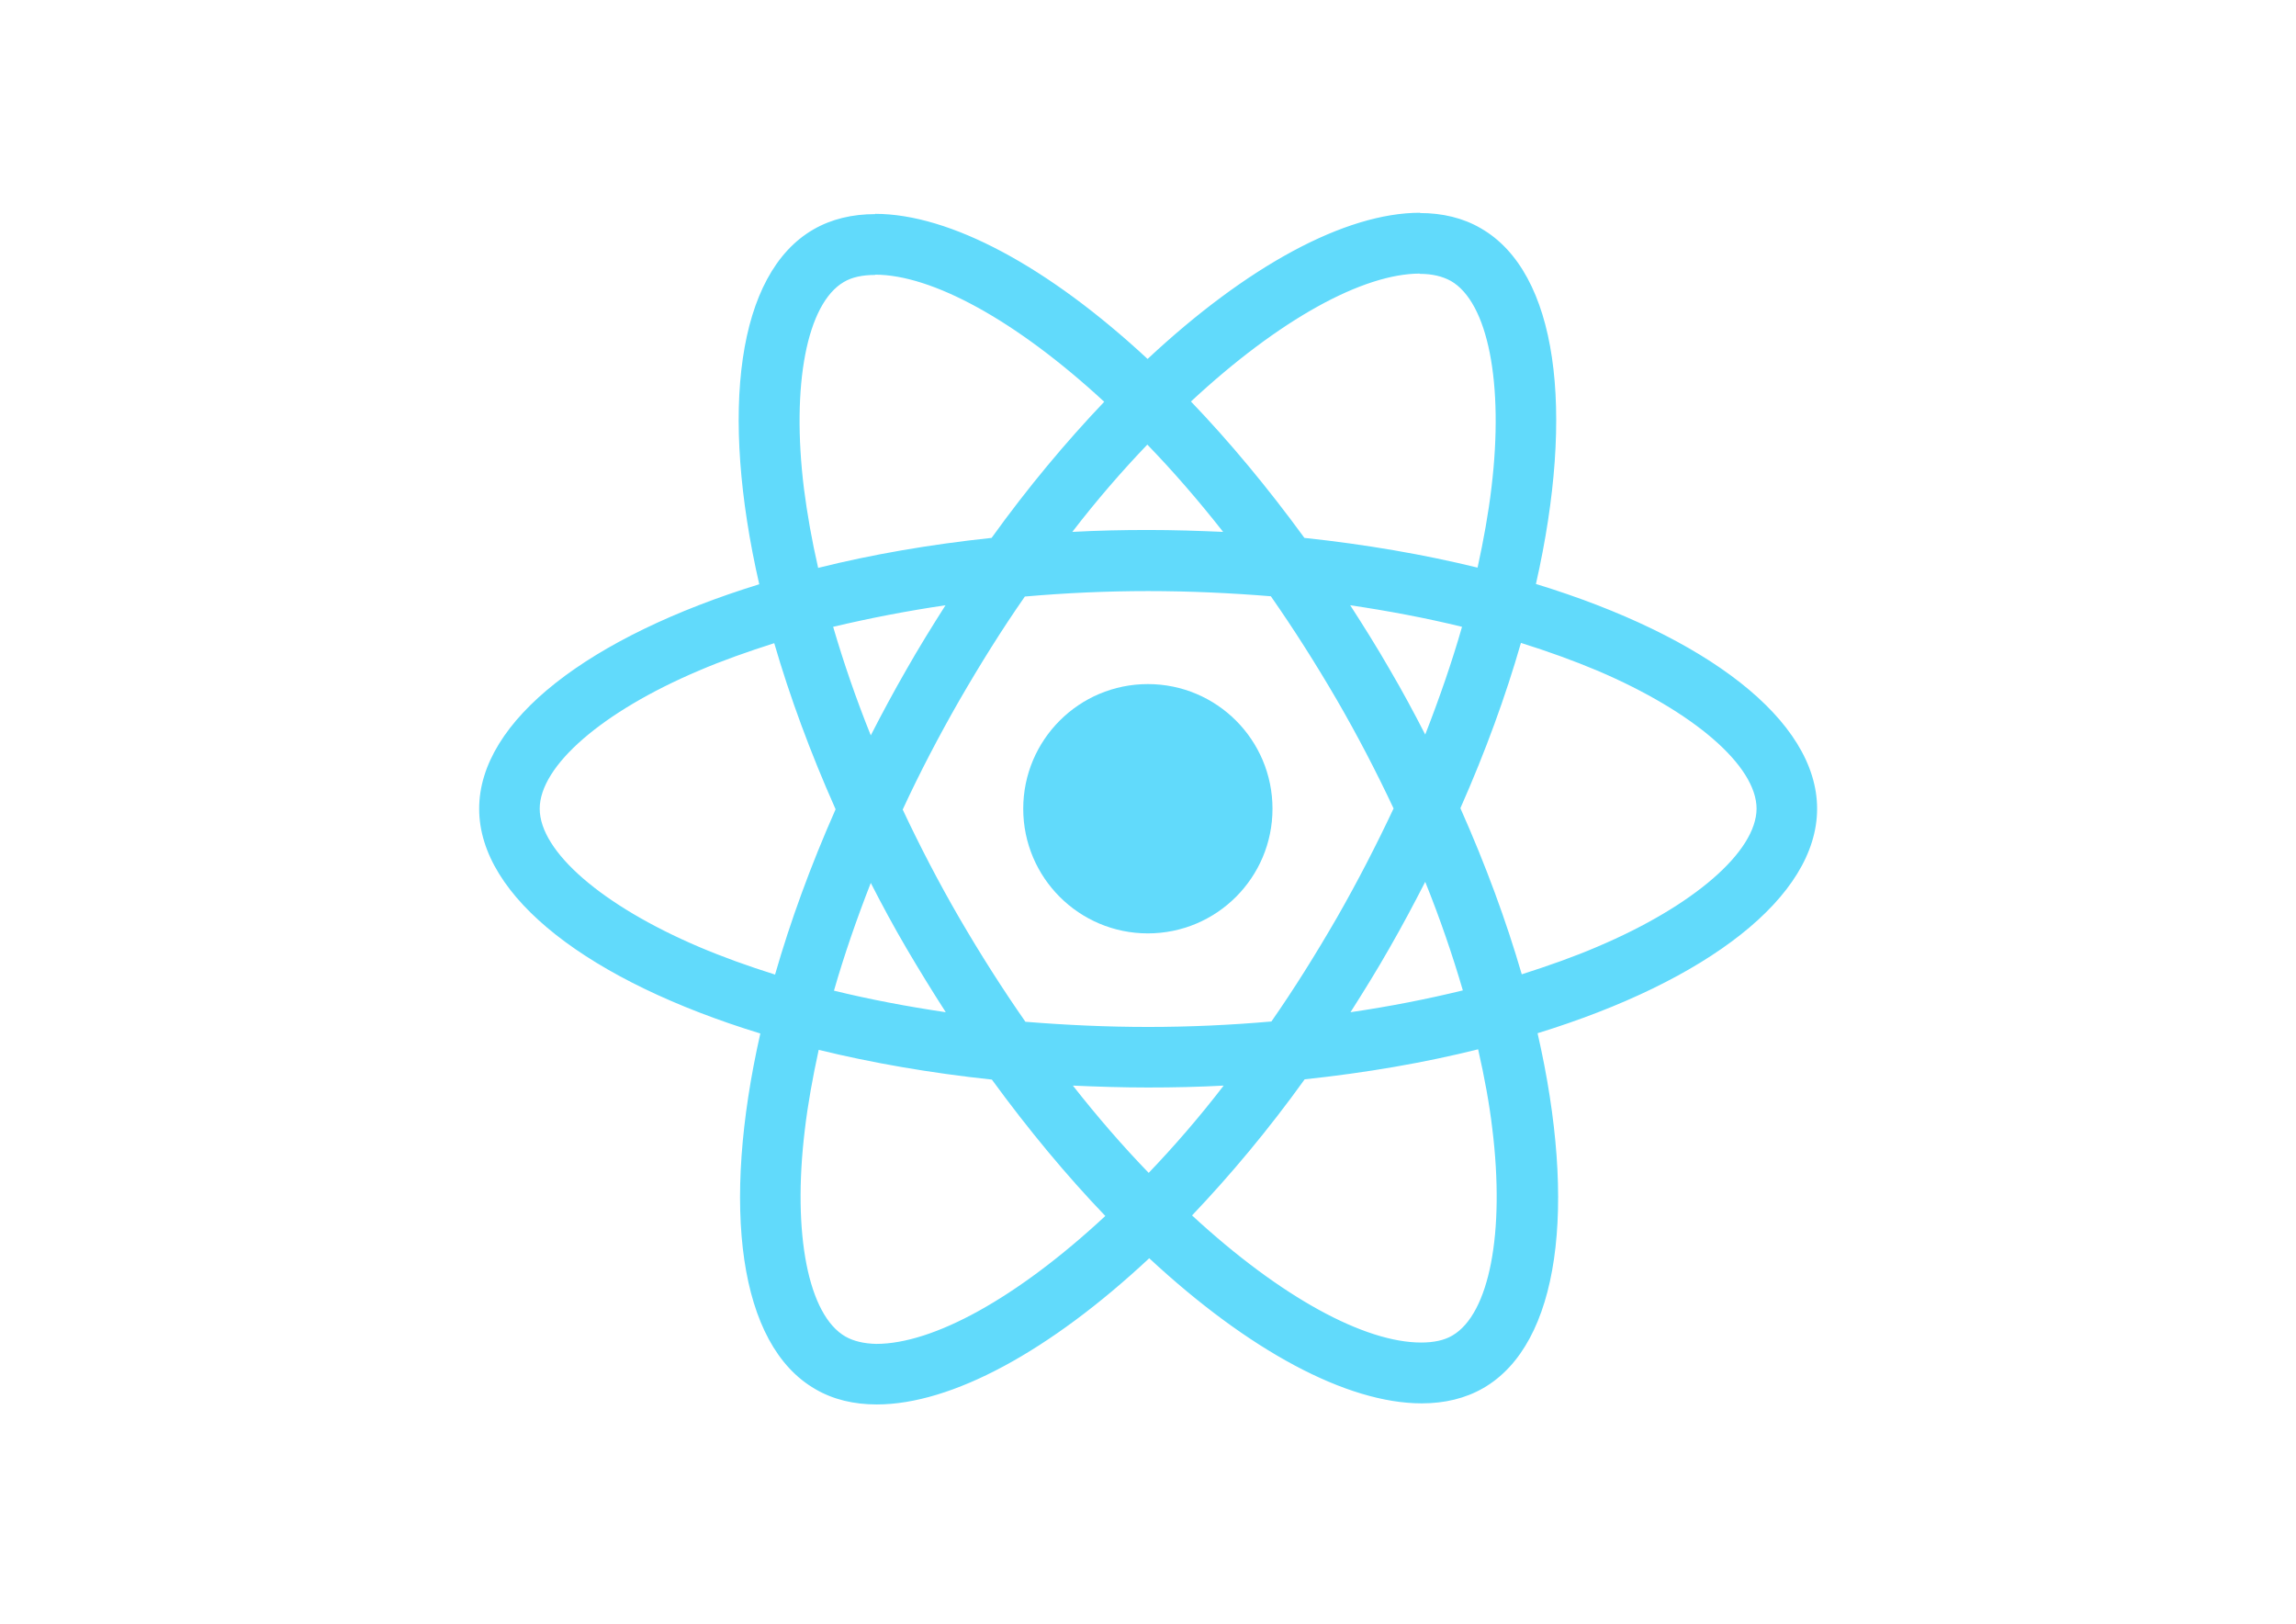
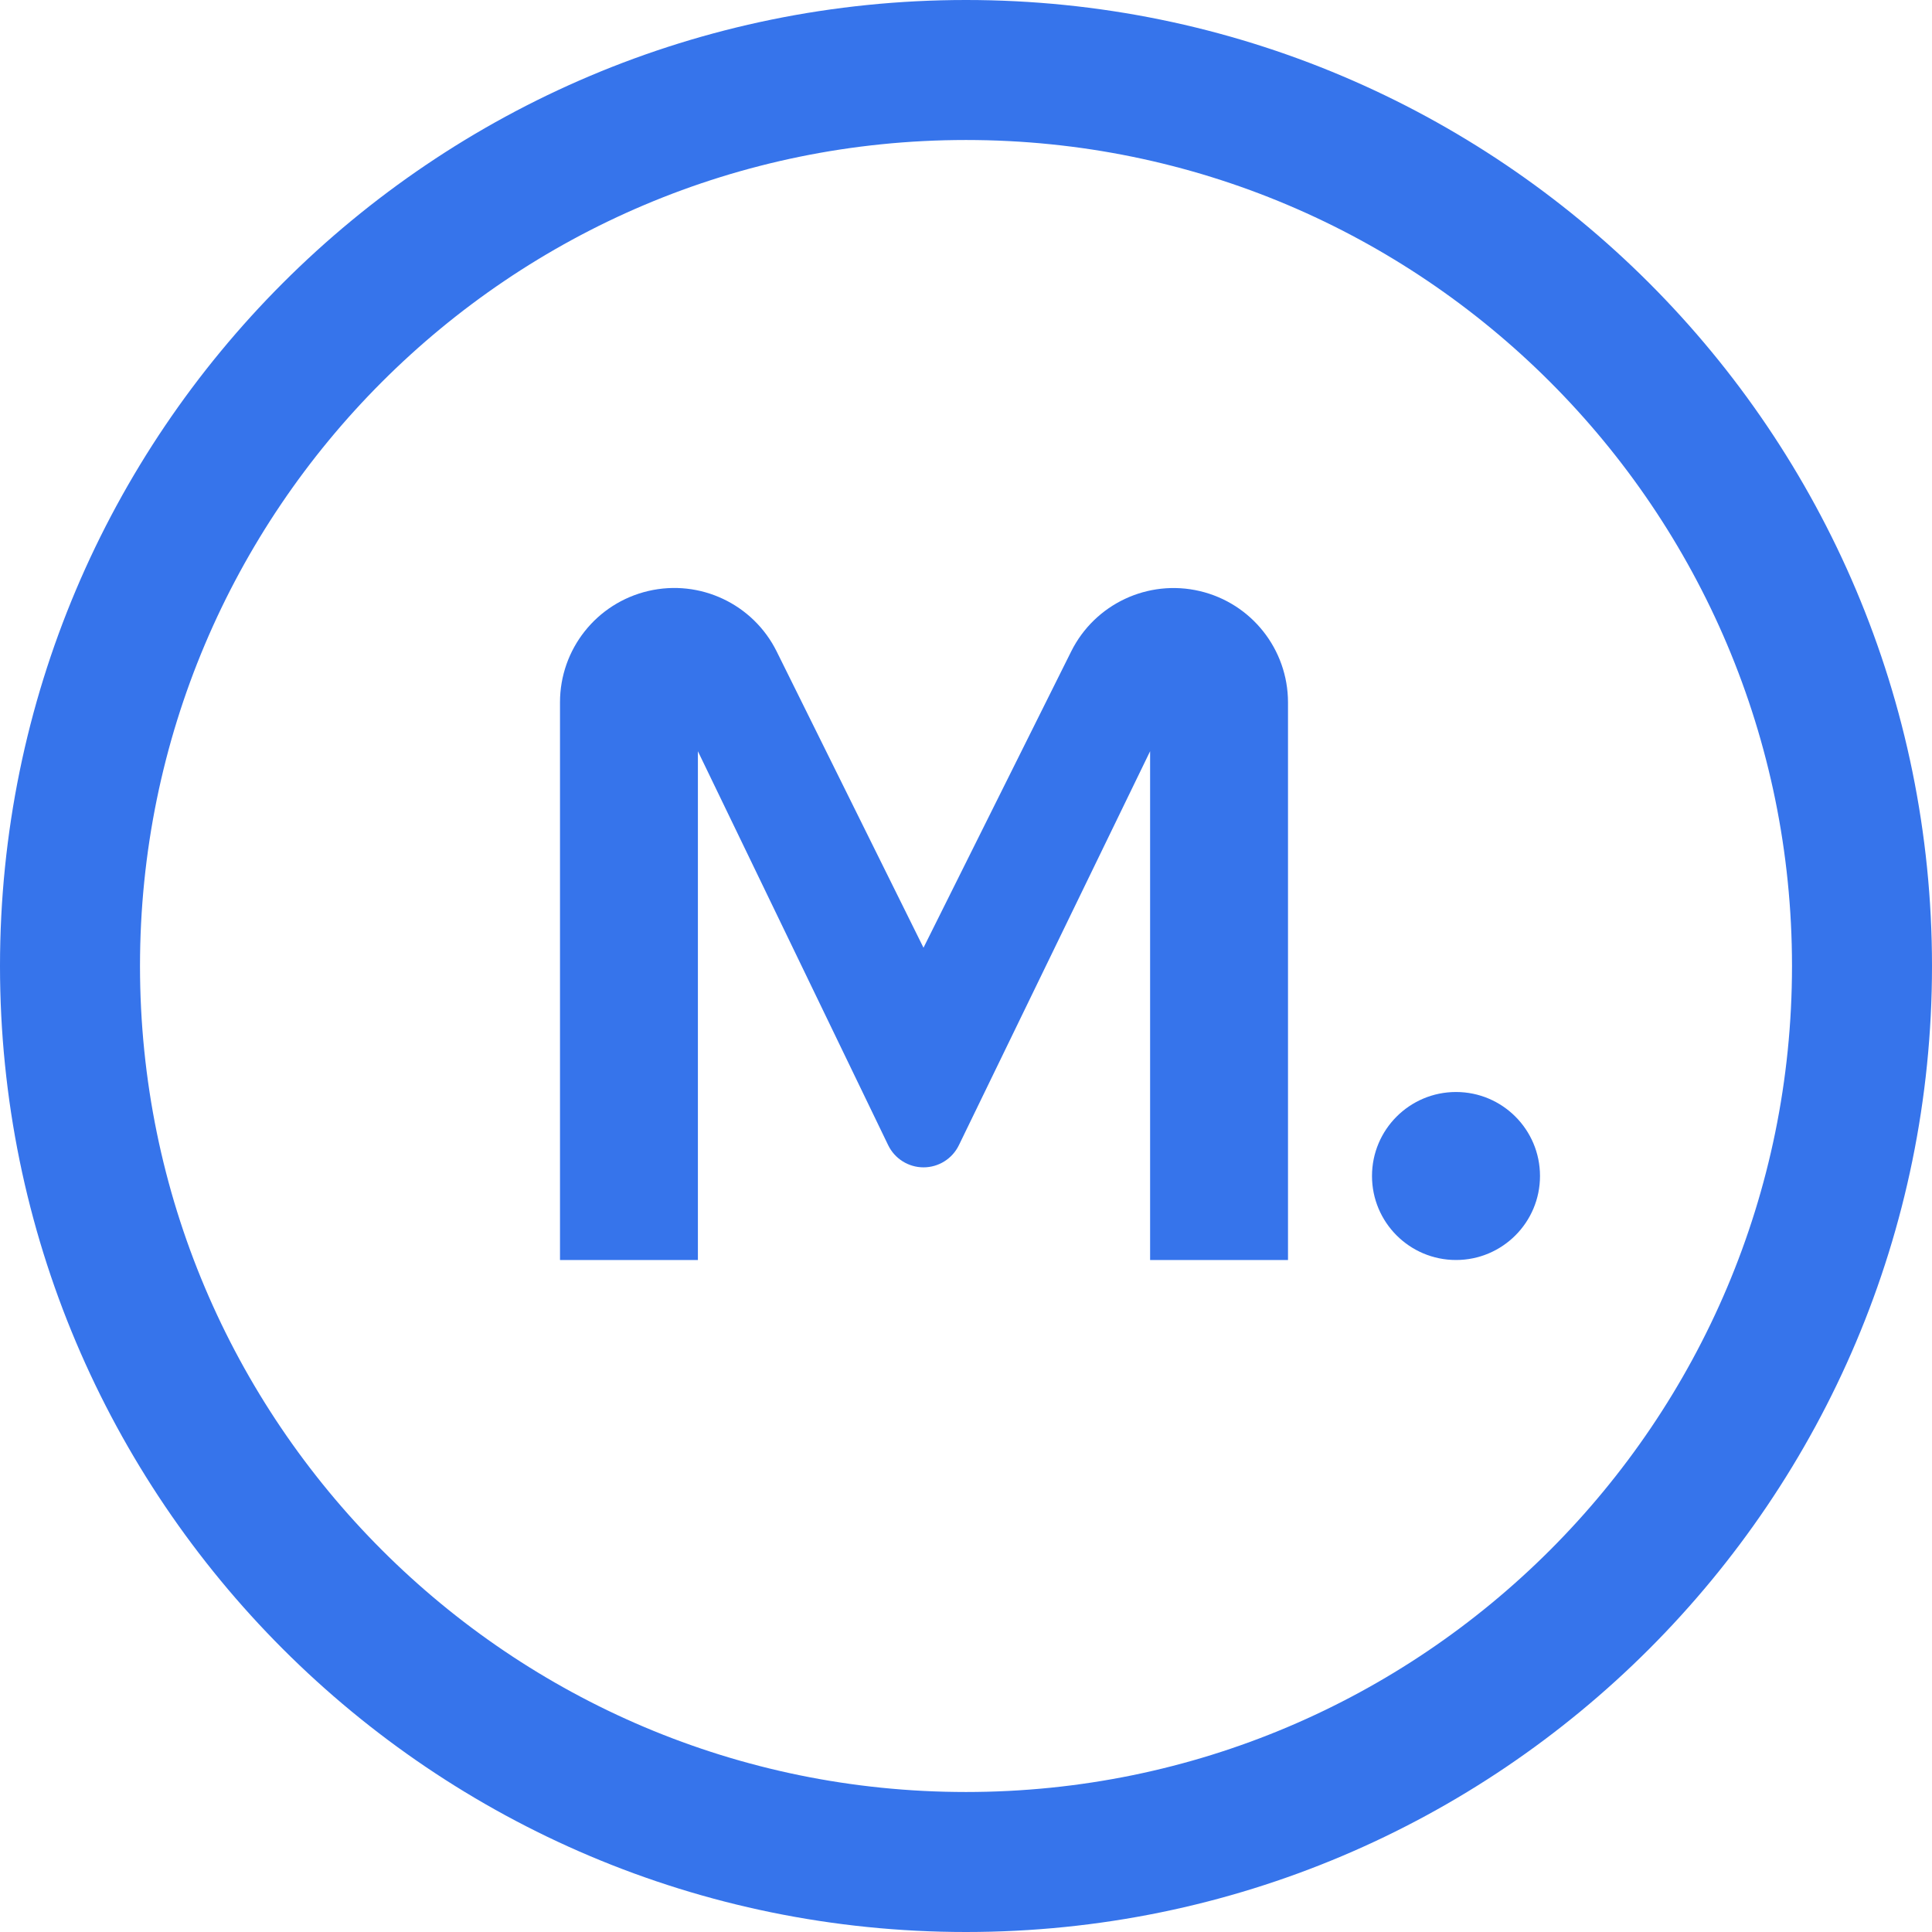
- <svg xmlns="http://www.w3.org/2000/svg" viewBox="0 0 841.9 595.3">
-   <g fill="#61DAFB">
-     <path d="M666.3 296.5c0-32.5-40.7-63.3-103.1-82.4 14.4-63.6 8-114.2-20.2-130.4-6.5-3.8-14.1-5.6-22.4-5.6v22.3c4.6 0 8.3.9 11.4 2.6 13.6 7.8 19.5 37.5 14.9 75.7-1.1 9.4-2.9 19.3-5.1 29.4-19.6-4.8-41-8.5-63.5-10.9-13.5-18.5-27.5-35.3-41.6-50 32.6-30.3 63.2-46.9 84-46.9V78c-27.5 0-63.5 19.6-99.9 53.6-36.4-33.8-72.4-53.2-99.9-53.2v22.3c20.7 0 51.4 16.5 84 46.6-14 14.7-28 31.4-41.3 49.9-22.6 2.4-44 6.1-63.6 11-2.3-10-4-19.7-5.2-29-4.7-38.2 1.1-67.9 14.6-75.8 3-1.8 6.9-2.6 11.5-2.6V78.5c-8.4 0-16 1.8-22.6 5.6-28.1 16.2-34.4 66.7-19.9 130.1-62.2 19.2-102.7 49.9-102.7 82.3 0 32.5 40.7 63.3 103.1 82.4-14.4 63.6-8 114.2 20.2 130.4 6.5 3.8 14.1 5.6 22.5 5.6 27.5 0 63.5-19.6 99.9-53.6 36.4 33.8 72.4 53.2 99.9 53.2 8.4 0 16-1.8 22.6-5.6 28.1-16.2 34.4-66.7 19.9-130.1 62-19.1 102.5-49.9 102.5-82.3zm-130.2-66.7c-3.7 12.9-8.3 26.2-13.5 39.5-4.1-8-8.4-16-13.1-24-4.6-8-9.5-15.8-14.4-23.4 14.2 2.1 27.9 4.7 41 7.9zm-45.8 106.5c-7.8 13.5-15.8 26.3-24.1 38.2-14.9 1.3-30 2-45.2 2-15.1 0-30.2-.7-45-1.9-8.3-11.9-16.4-24.6-24.2-38-7.6-13.1-14.5-26.4-20.8-39.8 6.2-13.4 13.2-26.8 20.7-39.9 7.8-13.5 15.8-26.3 24.1-38.2 14.9-1.3 30-2 45.2-2 15.1 0 30.2.7 45 1.9 8.3 11.9 16.4 24.6 24.2 38 7.6 13.1 14.5 26.4 20.8 39.8-6.3 13.4-13.2 26.8-20.7 39.9zm32.3-13c5.4 13.4 10 26.8 13.8 39.8-13.1 3.2-26.9 5.9-41.2 8 4.9-7.7 9.8-15.6 14.4-23.7 4.6-8 8.9-16.1 13-24.1zM421.2 430c-9.3-9.6-18.6-20.3-27.8-32 9 .4 18.2.7 27.5.7 9.4 0 18.7-.2 27.8-.7-9 11.7-18.3 22.4-27.5 32zm-74.4-58.9c-14.2-2.1-27.9-4.7-41-7.9 3.7-12.9 8.3-26.2 13.5-39.5 4.1 8 8.4 16 13.1 24 4.7 8 9.5 15.8 14.4 23.4zM420.7 163c9.3 9.6 18.6 20.3 27.8 32-9-.4-18.2-.7-27.5-.7-9.4 0-18.7.2-27.8.7 9-11.7 18.3-22.4 27.5-32zm-74 58.9c-4.9 7.7-9.8 15.6-14.4 23.7-4.6 8-8.9 16-13 24-5.4-13.4-10-26.8-13.8-39.8 13.1-3.1 26.9-5.8 41.2-7.9zm-90.5 125.2c-35.4-15.1-58.3-34.9-58.3-50.6 0-15.7 22.9-35.6 58.3-50.6 8.6-3.7 18-7 27.7-10.1 5.7 19.6 13.2 40 22.5 60.9-9.2 20.8-16.6 41.1-22.2 60.6-9.9-3.1-19.3-6.5-28-10.2zM310 490c-13.6-7.8-19.5-37.5-14.9-75.7 1.1-9.4 2.9-19.3 5.1-29.4 19.6 4.8 41 8.5 63.5 10.9 13.5 18.5 27.5 35.3 41.6 50-32.6 30.3-63.2 46.9-84 46.9-4.5-.1-8.3-1-11.3-2.7zm237.2-76.2c4.7 38.2-1.1 67.9-14.6 75.8-3 1.8-6.9 2.6-11.5 2.6-20.7 0-51.4-16.5-84-46.6 14-14.7 28-31.4 41.3-49.9 22.6-2.4 44-6.1 63.6-11 2.3 10.1 4.1 19.8 5.2 29.1zm38.5-66.7c-8.6 3.7-18 7-27.7 10.1-5.7-19.6-13.2-40-22.5-60.9 9.2-20.8 16.6-41.1 22.2-60.6 9.9 3.1 19.3 6.5 28.1 10.2 35.4 15.1 58.3 34.9 58.3 50.6-.1 15.7-23 35.6-58.4 50.6zM320.8 78.4z" />
-     <circle cx="420.9" cy="296.5" r="45.7" />
-     <path d="M520.5 78.1z" />
-   </g>
+ <svg xmlns="http://www.w3.org/2000/svg" width="69" height="69" fill="none">
+   <path fill="#3674EB" d="M41.075 45H46V25.086a4.086 4.086 0 0 0-7.742-1.823l-5.276 10.584L27.74 23.27A4.082 4.082 0 0 0 20 25.082V45h4.925V26.83l6.795 14.068a1.403 1.403 0 0 0 2.526.002l6.829-14.07V45Z" />
+   <circle cx="34.5" cy="34.5" r="32" stroke="#3674EB" stroke-width="5" />
+   <circle cx="52" cy="42" r="3" fill="#3674EB" />
</svg>
